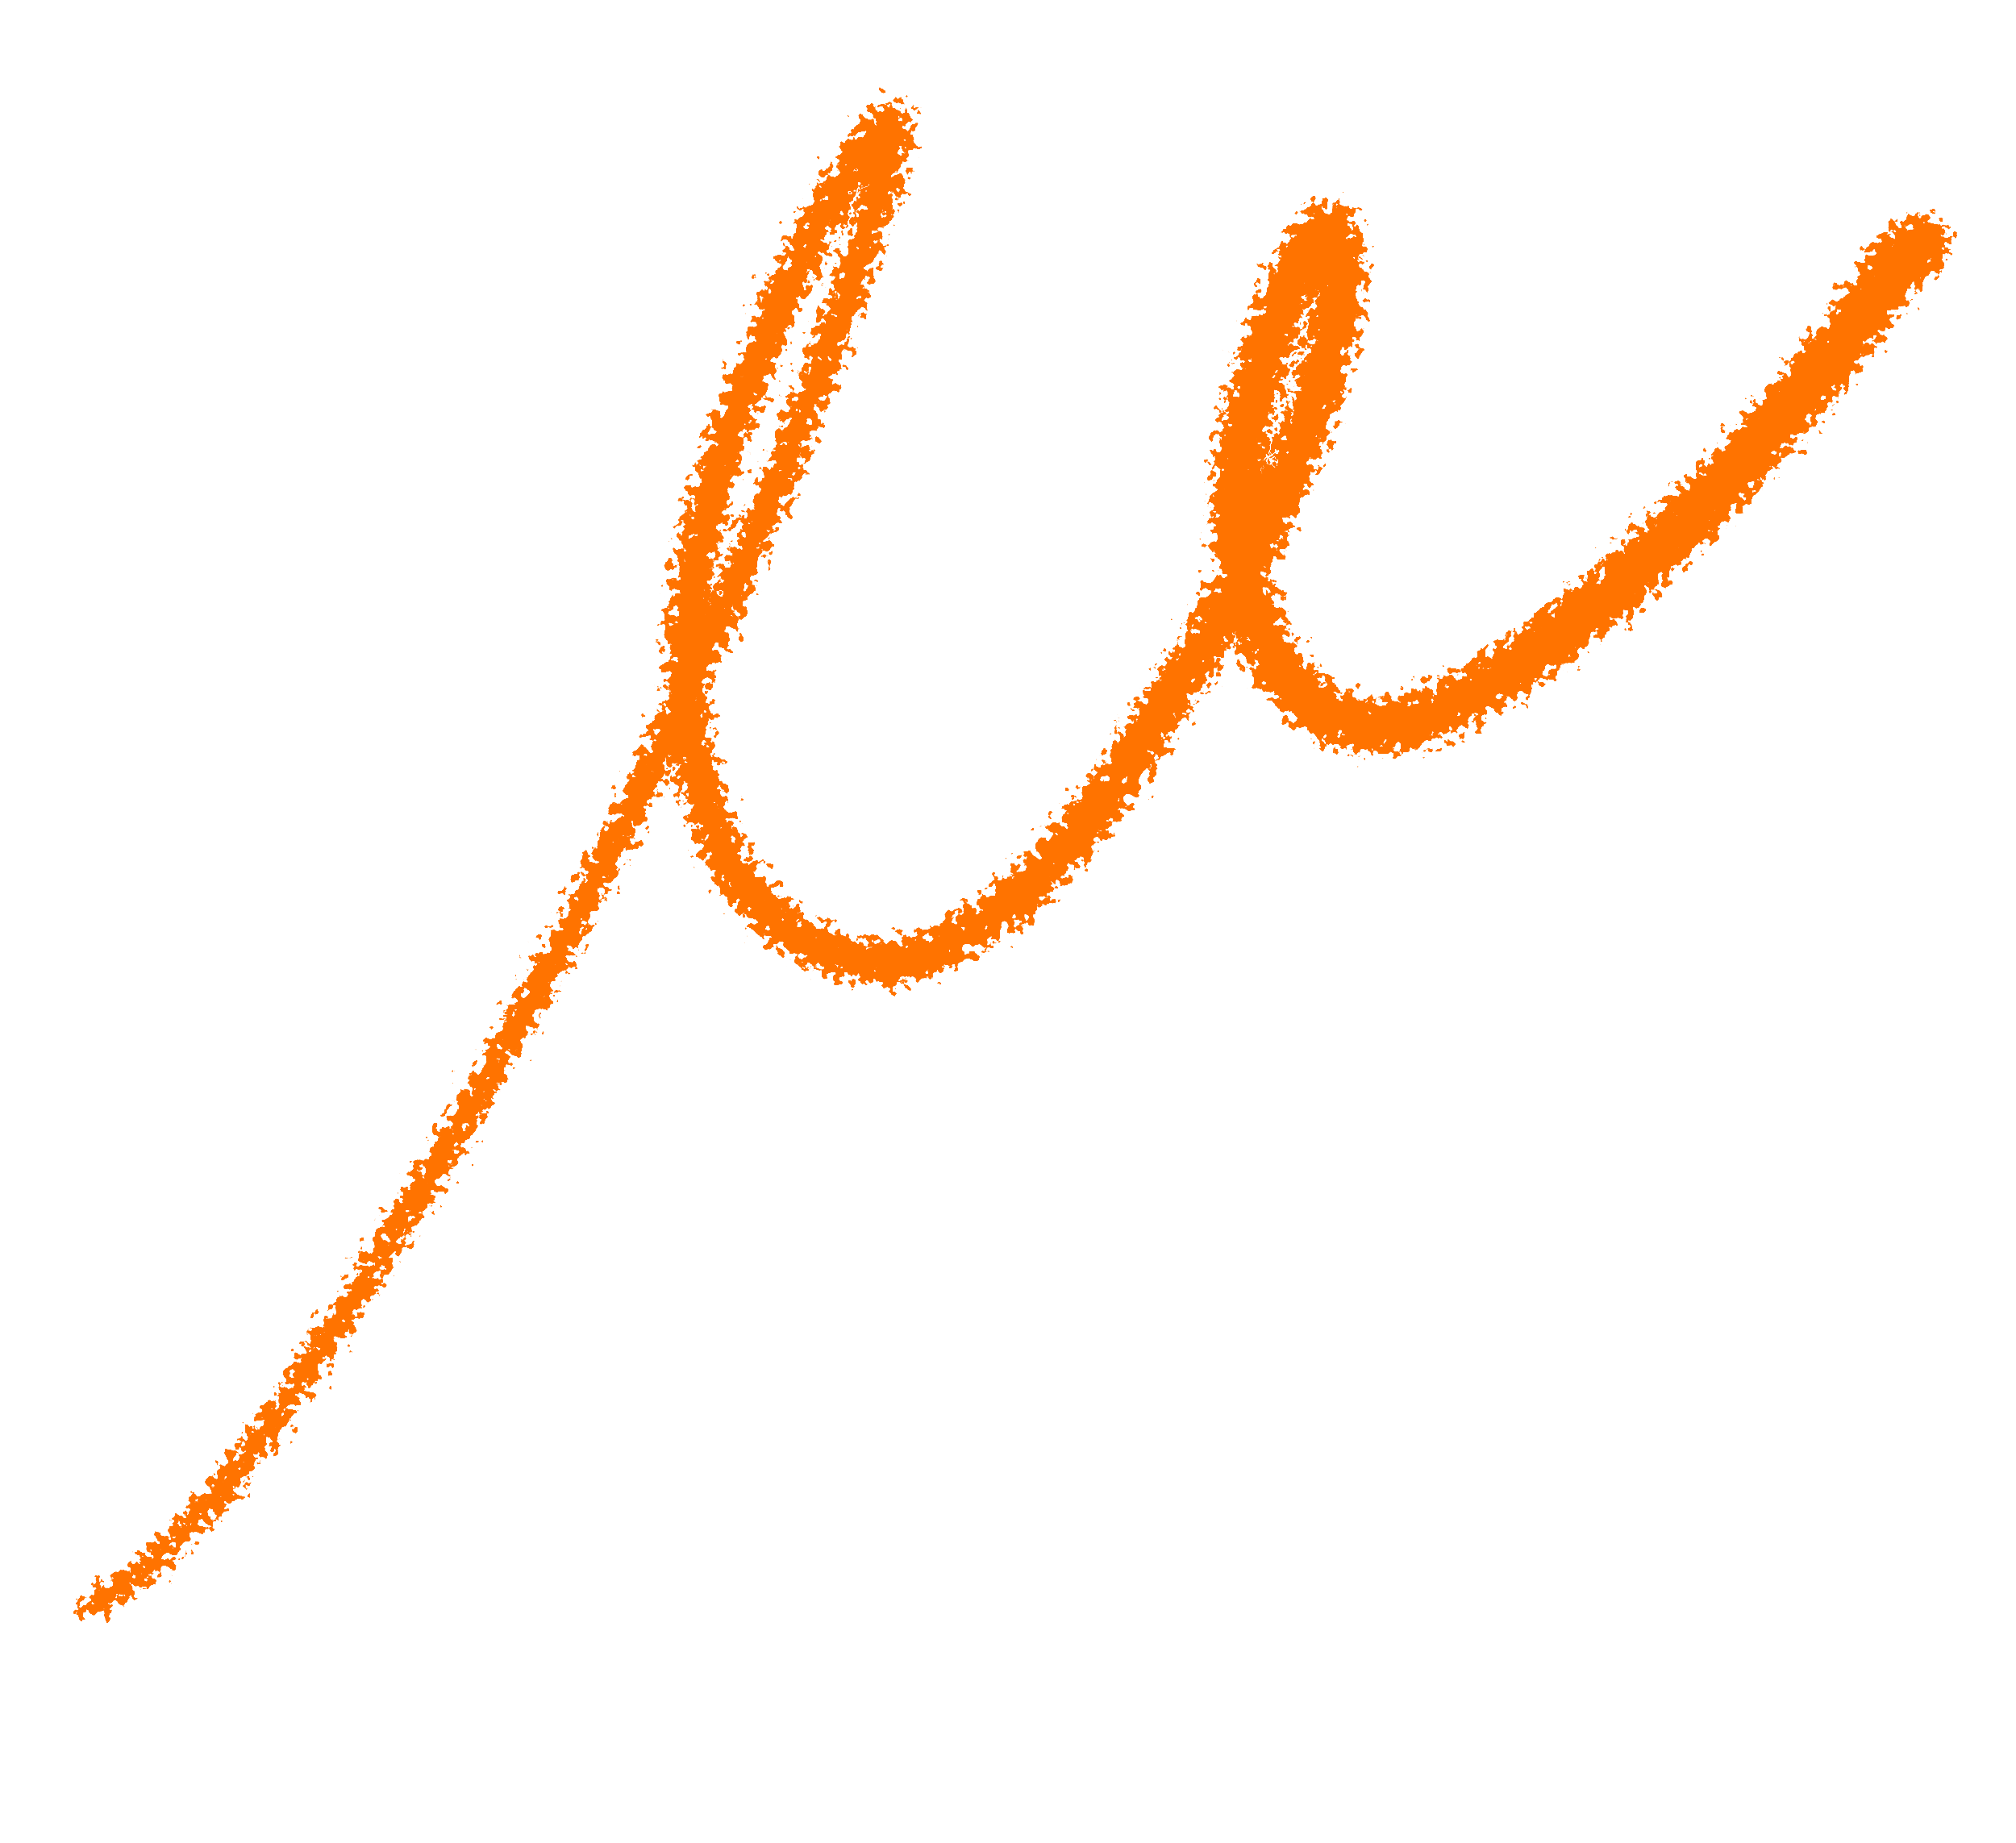
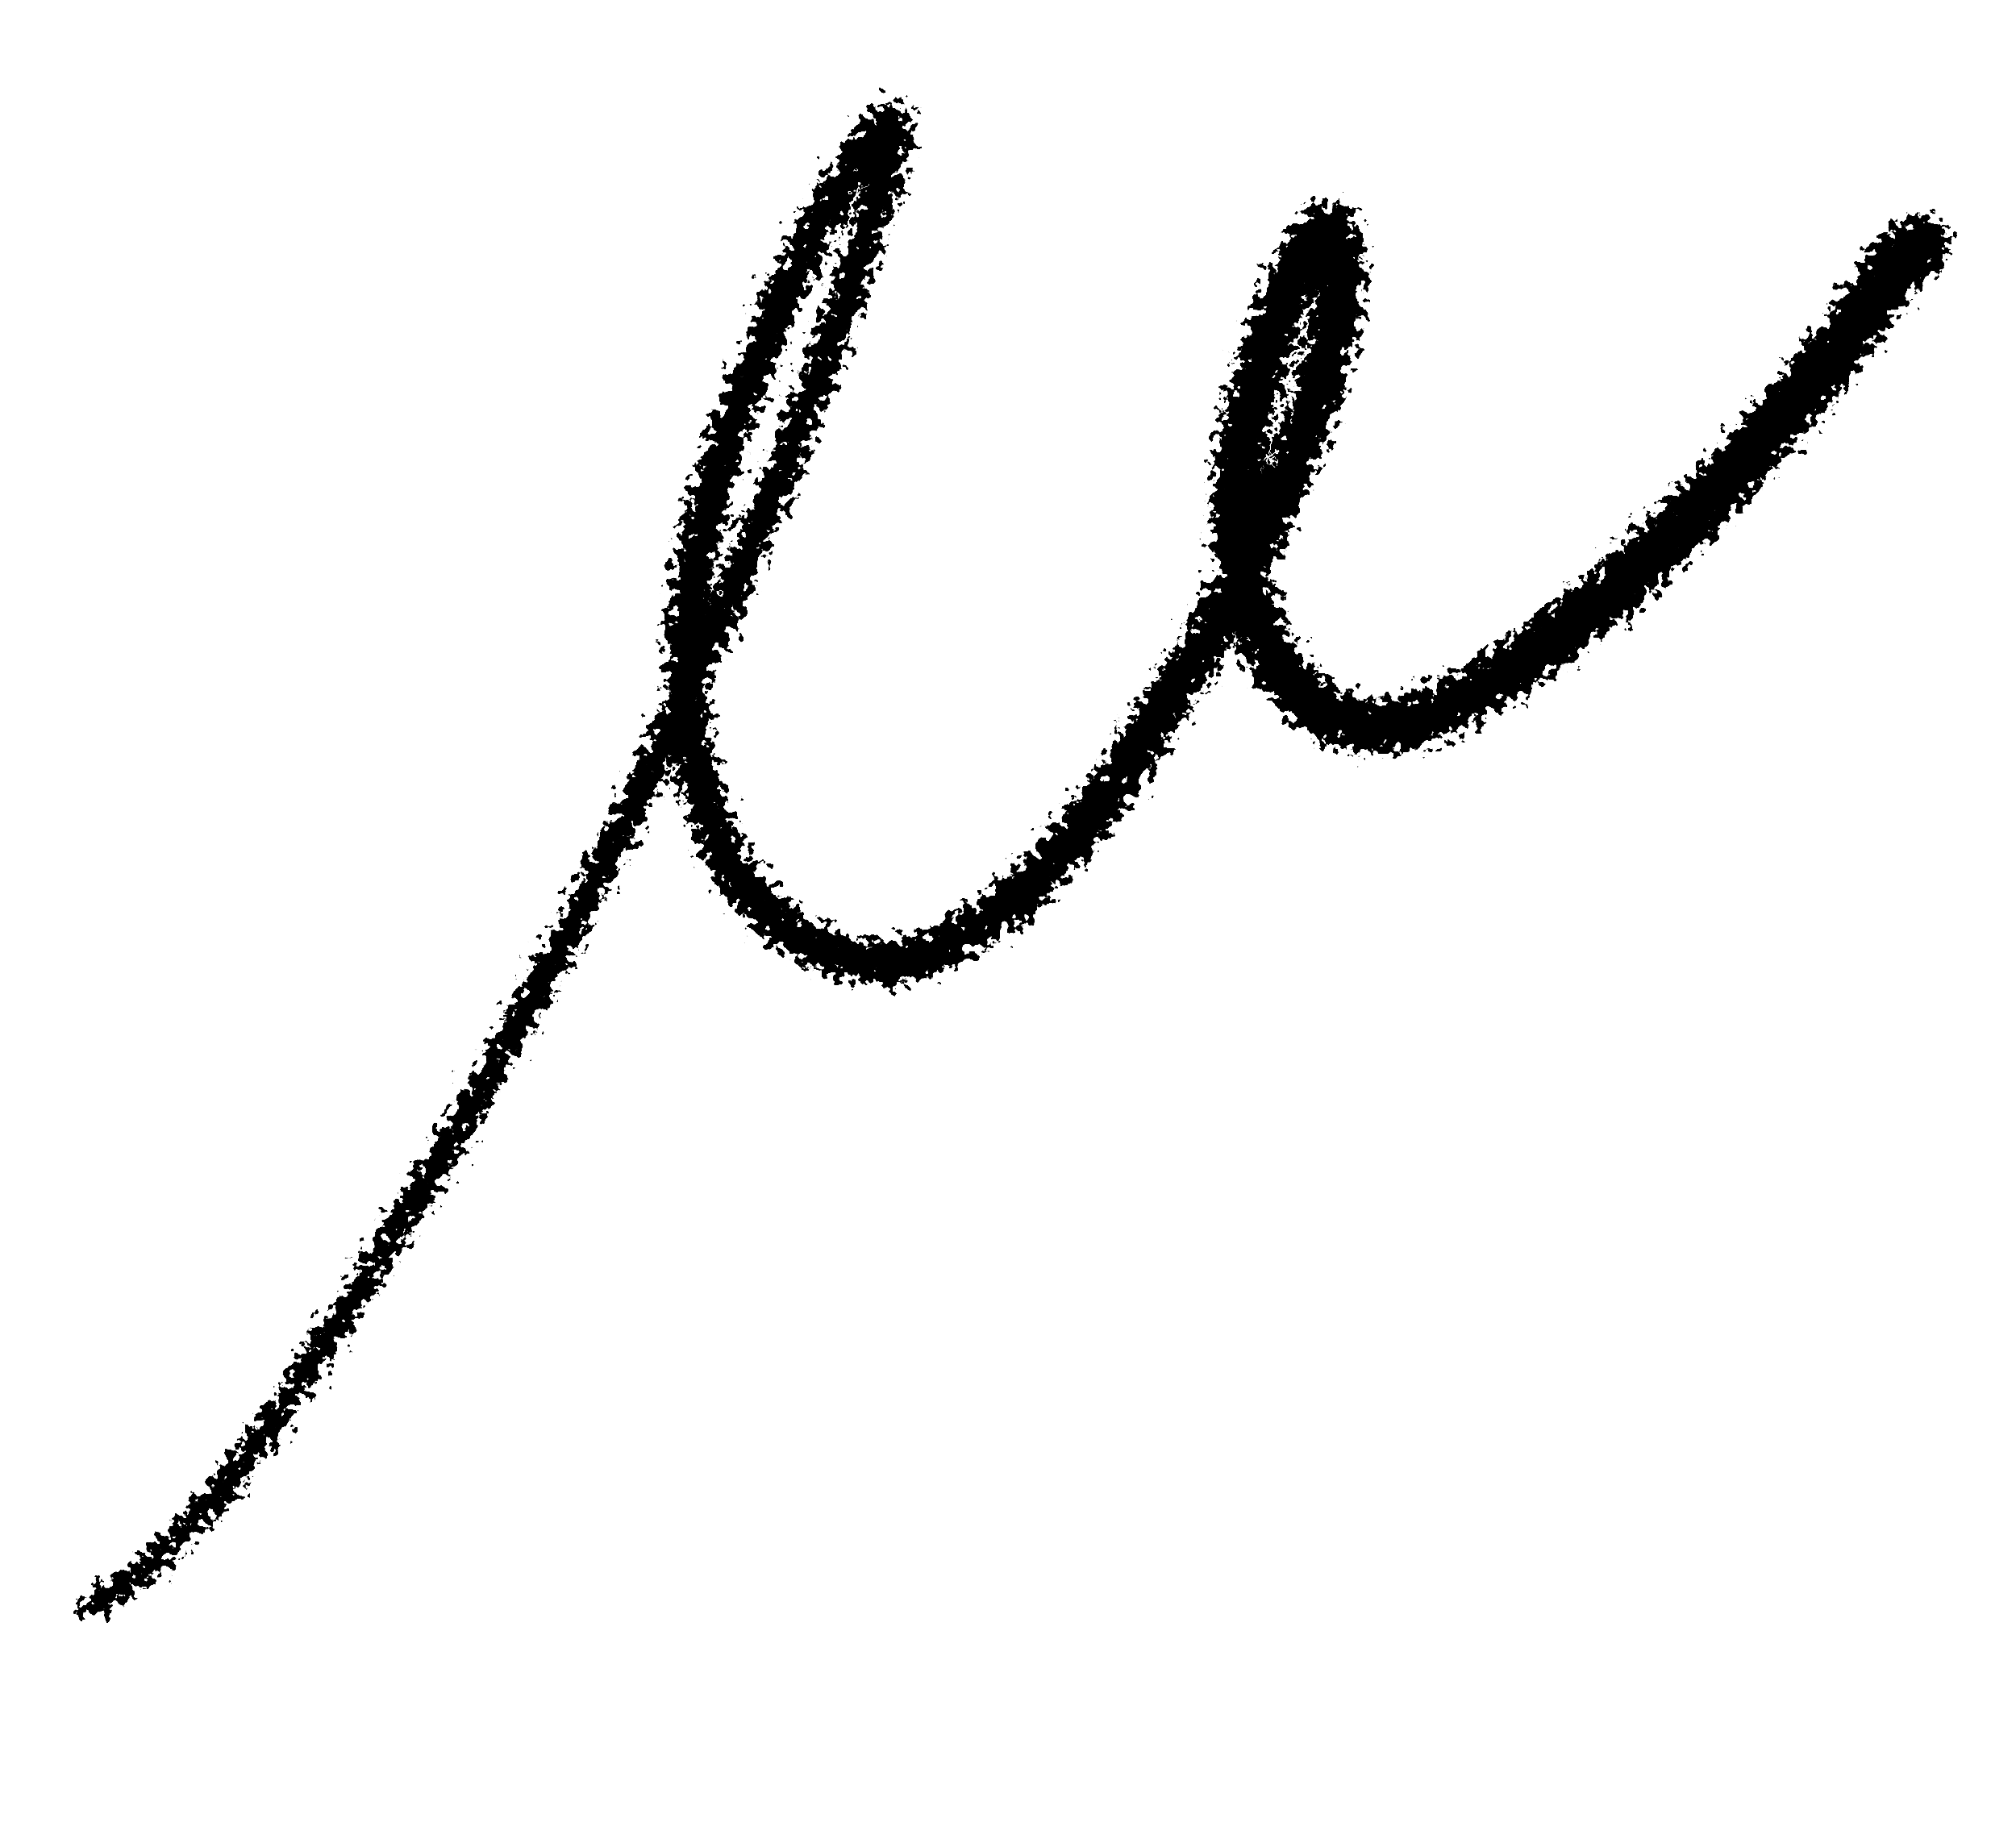
<svg xmlns="http://www.w3.org/2000/svg" width="280" height="256" viewBox="0 0 280 256" fill="none">
  <g filter="url(#filter0_g_123_754)">
-     <path d="M12.361 221.065C11.954 221.236 11.632 221.561 11.464 221.969C11.297 222.378 11.297 222.835 11.466 223.242C11.635 223.649 11.959 223.972 12.366 224.141C12.774 224.31 13.232 224.311 13.639 224.144C13.639 224.144 13.639 224.144 13.639 224.144C19.548 221.63 23.797 217.099 27.853 212.903C31.806 208.768 35.281 204.253 38.53 199.638C42.277 194.311 45.724 188.828 49.261 183.468C62.036 164.119 73.744 144.066 84.394 123.468C99.582 94.124 112.883 63.696 122.995 32.143C124.427 27.582 126.592 22.822 126.603 17.044C126.557 16.672 126.684 16.27 126.032 15.258C125.687 14.742 124.893 14.258 124.288 14.186C123.655 14.09 123.282 14.194 123.011 14.263C122.004 14.605 121.818 14.871 121.477 15.111C120.889 15.589 120.491 16.01 120.087 16.445C119.297 17.317 118.631 18.133 117.929 19.148C109.814 31.216 104.318 44.579 99.37 57.901C92.525 76.68 89.082 98.347 97.223 117.96C101.891 130.173 117.061 141.564 131.098 134.693C148.28 126.645 157.677 110.224 166.872 95.965C176.082 81.534 183.674 65.769 187.808 48.894C188.84 44.636 189.981 39.893 189.279 34.725C189.127 33.713 188.963 32.792 188.533 31.595C188.242 30.973 188.205 30.338 186.875 29.109C186.263 28.474 184.316 27.885 183.125 28.385C181.954 28.8 181.531 29.317 181.164 29.687C175.056 36.887 173.554 45.144 171.169 52.443C167.476 64.262 166.876 77.642 172.051 89.593C174.116 94.271 177.104 99.041 182.169 102.115C187.241 105.307 193.991 105.079 198.942 103.029C211.385 98.013 221.12 89.577 230.444 81.284C236.76 75.585 242.662 69.477 248.235 63.111C253.32 57.299 258.132 51.268 262.709 45.075C264.106 43.121 264.942 41.546 265.923 40.157C266.813 38.796 268.038 37.698 268.153 37.758C269.15 37.397 269.962 36.654 270.409 35.692C270.855 34.73 270.901 33.627 270.535 32.627C270.169 31.627 269.423 30.814 268.46 30.367C267.498 29.92 266.399 29.877 265.404 30.245C265.404 30.245 265.404 30.245 265.404 30.245C259.007 33.531 258.388 37.922 256.323 40.388C251.904 46.452 247.263 52.35 242.373 58.016C237.014 64.222 231.355 70.155 225.337 75.659C216.333 83.832 206.896 91.868 196.276 96.185C188.753 99.611 181.932 94.763 178.601 86.719C174.224 76.873 174.513 65.115 177.77 54.49C180.062 46.929 181.914 39.132 186.161 34.228C186.081 34.286 185.977 34.521 185.202 34.804C184.825 34.935 184.21 34.993 183.693 34.861C183.166 34.735 182.814 34.498 182.612 34.334C182.214 33.988 182.203 33.873 182.178 33.846C182.165 33.821 182.196 33.878 182.228 33.963C182.371 34.326 182.538 35.051 182.629 35.675C183.158 39.195 182.372 43.165 181.365 47.332C177.556 63.358 170.414 78.523 161.561 92.606C152.49 107.059 143.373 122.389 128.642 129.293C118.554 134.465 106.722 126.264 102.444 115.731C94.996 98.299 97.831 77.781 104.322 59.712C109.117 46.508 114.427 33.445 122.066 21.929C122.528 21.245 123.161 20.447 123.754 19.79C124.05 19.462 124.368 19.142 124.584 18.967C124.633 18.926 124.675 18.897 124.676 18.896C124.665 18.896 124.663 18.928 124.368 19.021C124.218 19.057 123.975 19.138 123.473 19.064C122.993 19.011 122.316 18.598 122.049 18.189C121.781 17.815 121.728 17.552 121.694 17.409C121.662 17.248 121.664 17.196 121.662 17.145C121.733 21.324 119.904 25.885 118.38 30.679C108.58 61.992 95.592 92.275 80.684 121.565C70.239 142.109 58.738 162.119 46.168 181.442C42.637 186.873 39.248 192.343 35.606 197.595C32.449 202.146 29.105 206.545 25.35 210.524C21.373 214.73 17.314 218.946 12.361 221.065Z" fill="#FF7300" />
+     <path d="M12.361 221.065C11.954 221.236 11.632 221.561 11.464 221.969C11.297 222.378 11.297 222.835 11.466 223.242C11.635 223.649 11.959 223.972 12.366 224.141C12.774 224.31 13.232 224.311 13.639 224.144C13.639 224.144 13.639 224.144 13.639 224.144C19.548 221.63 23.797 217.099 27.853 212.903C31.806 208.768 35.281 204.253 38.53 199.638C42.277 194.311 45.724 188.828 49.261 183.468C62.036 164.119 73.744 144.066 84.394 123.468C99.582 94.124 112.883 63.696 122.995 32.143C124.427 27.582 126.592 22.822 126.603 17.044C126.557 16.672 126.684 16.27 126.032 15.258C125.687 14.742 124.893 14.258 124.288 14.186C123.655 14.09 123.282 14.194 123.011 14.263C122.004 14.605 121.818 14.871 121.477 15.111C120.889 15.589 120.491 16.01 120.087 16.445C119.297 17.317 118.631 18.133 117.929 19.148C109.814 31.216 104.318 44.579 99.37 57.901C92.525 76.68 89.082 98.347 97.223 117.96C101.891 130.173 117.061 141.564 131.098 134.693C148.28 126.645 157.677 110.224 166.872 95.965C176.082 81.534 183.674 65.769 187.808 48.894C188.84 44.636 189.981 39.893 189.279 34.725C189.127 33.713 188.963 32.792 188.533 31.595C188.242 30.973 188.205 30.338 186.875 29.109C186.263 28.474 184.316 27.885 183.125 28.385C181.954 28.8 181.531 29.317 181.164 29.687C175.056 36.887 173.554 45.144 171.169 52.443C167.476 64.262 166.876 77.642 172.051 89.593C174.116 94.271 177.104 99.041 182.169 102.115C187.241 105.307 193.991 105.079 198.942 103.029C211.385 98.013 221.12 89.577 230.444 81.284C236.76 75.585 242.662 69.477 248.235 63.111C253.32 57.299 258.132 51.268 262.709 45.075C264.106 43.121 264.942 41.546 265.923 40.157C266.813 38.796 268.038 37.698 268.153 37.758C269.15 37.397 269.962 36.654 270.409 35.692C270.855 34.73 270.901 33.627 270.535 32.627C270.169 31.627 269.423 30.814 268.46 30.367C267.498 29.92 266.399 29.877 265.404 30.245C265.404 30.245 265.404 30.245 265.404 30.245C259.007 33.531 258.388 37.922 256.323 40.388C251.904 46.452 247.263 52.35 242.373 58.016C237.014 64.222 231.355 70.155 225.337 75.659C216.333 83.832 206.896 91.868 196.276 96.185C188.753 99.611 181.932 94.763 178.601 86.719C174.224 76.873 174.513 65.115 177.77 54.49C180.062 46.929 181.914 39.132 186.161 34.228C186.081 34.286 185.977 34.521 185.202 34.804C184.825 34.935 184.21 34.993 183.693 34.861C183.166 34.735 182.814 34.498 182.612 34.334C182.214 33.988 182.203 33.873 182.178 33.846C182.165 33.821 182.196 33.878 182.228 33.963C182.371 34.326 182.538 35.051 182.629 35.675C183.158 39.195 182.372 43.165 181.365 47.332C177.556 63.358 170.414 78.523 161.561 92.606C152.49 107.059 143.373 122.389 128.642 129.293C118.554 134.465 106.722 126.264 102.444 115.731C94.996 98.299 97.831 77.781 104.322 59.712C109.117 46.508 114.427 33.445 122.066 21.929C122.528 21.245 123.161 20.447 123.754 19.79C124.05 19.462 124.368 19.142 124.584 18.967C124.633 18.926 124.675 18.897 124.676 18.896C124.665 18.896 124.663 18.928 124.368 19.021C124.218 19.057 123.975 19.138 123.473 19.064C122.993 19.011 122.316 18.598 122.049 18.189C121.781 17.815 121.728 17.552 121.694 17.409C121.662 17.248 121.664 17.196 121.662 17.145C121.733 21.324 119.904 25.885 118.38 30.679C108.58 61.992 95.592 92.275 80.684 121.565C70.239 142.109 58.738 162.119 46.168 181.442C42.637 186.873 39.248 192.343 35.606 197.595C32.449 202.146 29.105 206.545 25.35 210.524C21.373 214.73 17.314 218.946 12.361 221.065Z" fill="currentColor" />
  </g>
  <defs>
    <filter id="filter0_g_123_754" x="8.098" y="10.906" width="265.923" height="216.604" filterUnits="userSpaceOnUse" color-interpolation-filters="sRGB">
      <feFlood flood-opacity="0" result="BackgroundImageFix" />
      <feBlend mode="normal" in="SourceGraphic" in2="BackgroundImageFix" result="shape" />
      <feTurbulence type="fractalNoise" baseFrequency="0.771 0.771" numOctaves="3" seed="2196" />
      <feDisplacementMap in="shape" scale="6.482" xChannelSelector="R" yChannelSelector="G" result="displacedImage" width="100%" height="100%" />
      <feMerge result="effect1_texture_123_754">
        <feMergeNode in="displacedImage" />
      </feMerge>
    </filter>
  </defs>
</svg>
